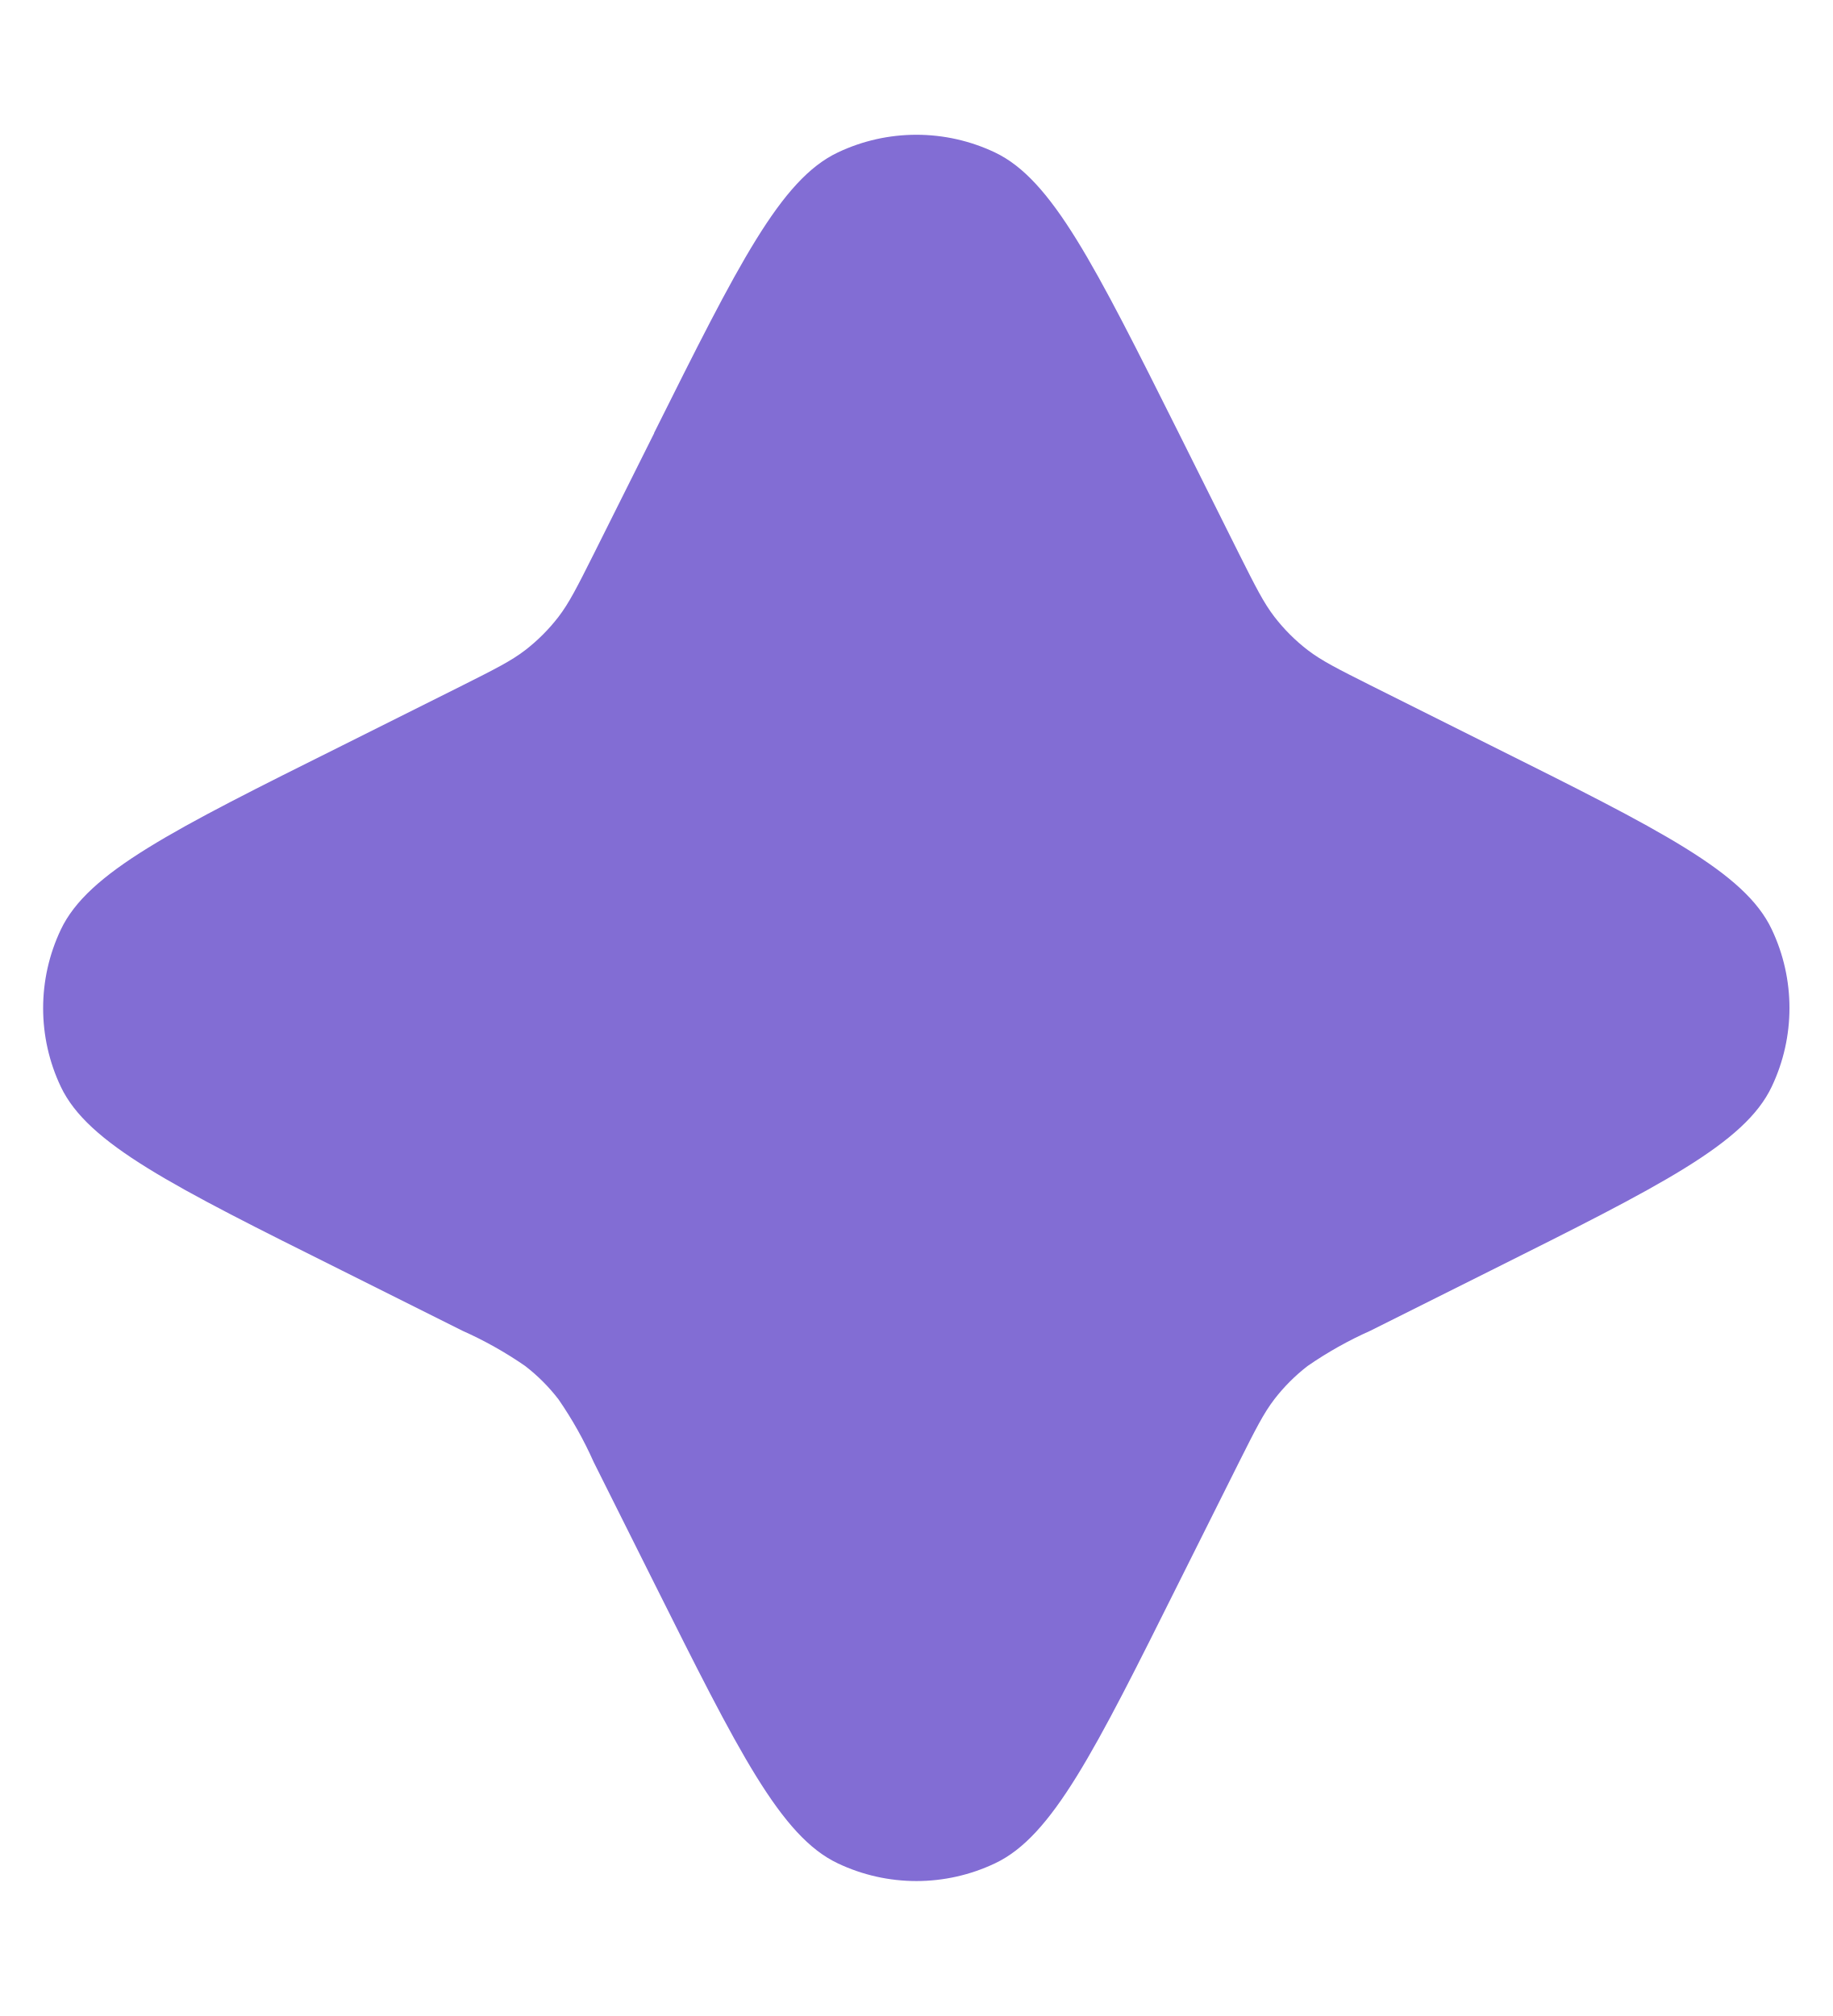
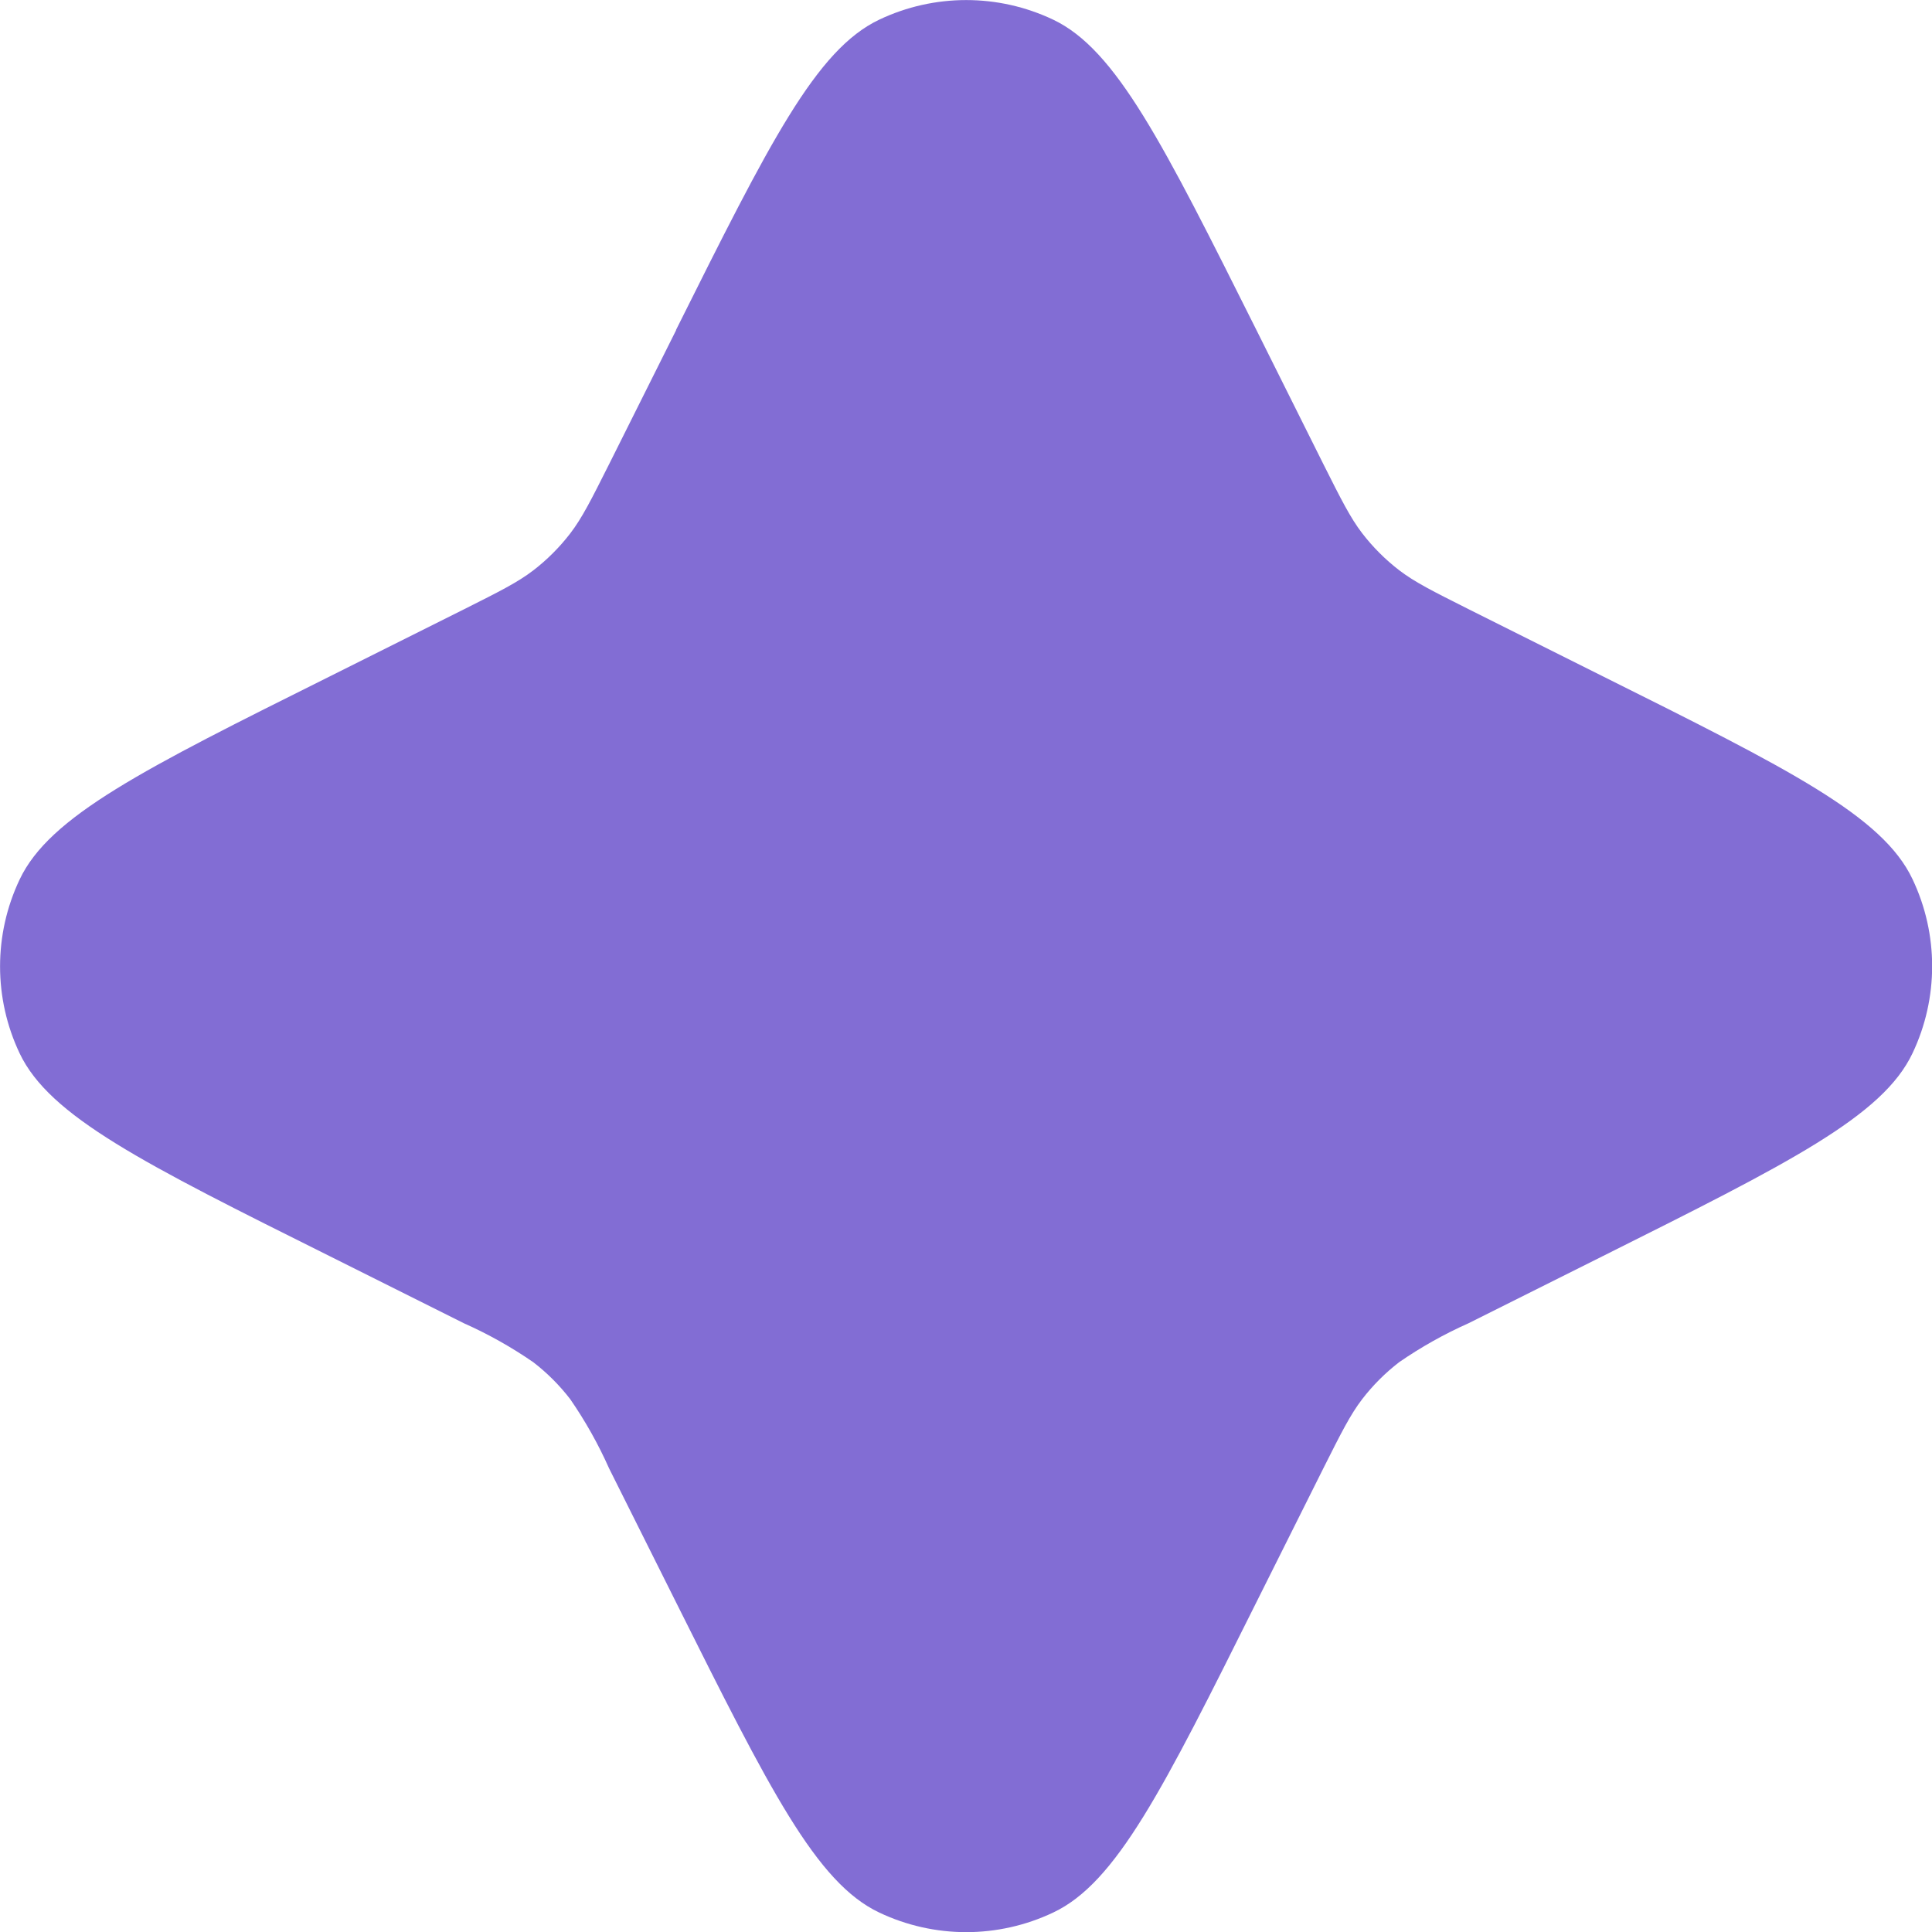
- <svg xmlns="http://www.w3.org/2000/svg" width="10" height="11" fill="none">
+ <svg xmlns="http://www.w3.org/2000/svg" viewBox="0.235 0.735 9.528 9.528">
  <path d="M3.569 2.362c.46-.921.69-1.382 1.002-1.53a1 1 0 0 1 .858 0c.311.148.541.609 1.002 1.53l.33.661c.089.177.133.265.192.342a1 1 0 0 0 .182.182c.077.059.165.103.342.192l.66.33c.922.46 1.383.69 1.53 1.002a1 1 0 0 1 0 .858c-.147.311-.608.541-1.53 1.002l-.66.33a2.111 2.111 0 0 0-.342.192 1 1 0 0 0-.182.182c-.059.077-.103.165-.192.342l-.33.66c-.46.922-.69 1.383-1.002 1.53a1 1 0 0 1-.858 0c-.311-.147-.541-.608-1.002-1.53l-.33-.66a2.111 2.111 0 0 0-.192-.342 1 1 0 0 0-.182-.182 2.111 2.111 0 0 0-.342-.192l-.66-.33C.94 6.471.48 6.241.332 5.93a1 1 0 0 1 0-.858C.48 4.76.94 4.53 1.863 4.07l.66-.33c.177-.089.265-.133.342-.192a1 1 0 0 0 .182-.182c.059-.077.103-.165.192-.342l.33-.66Z" fill="#826DD4" />
</svg>
